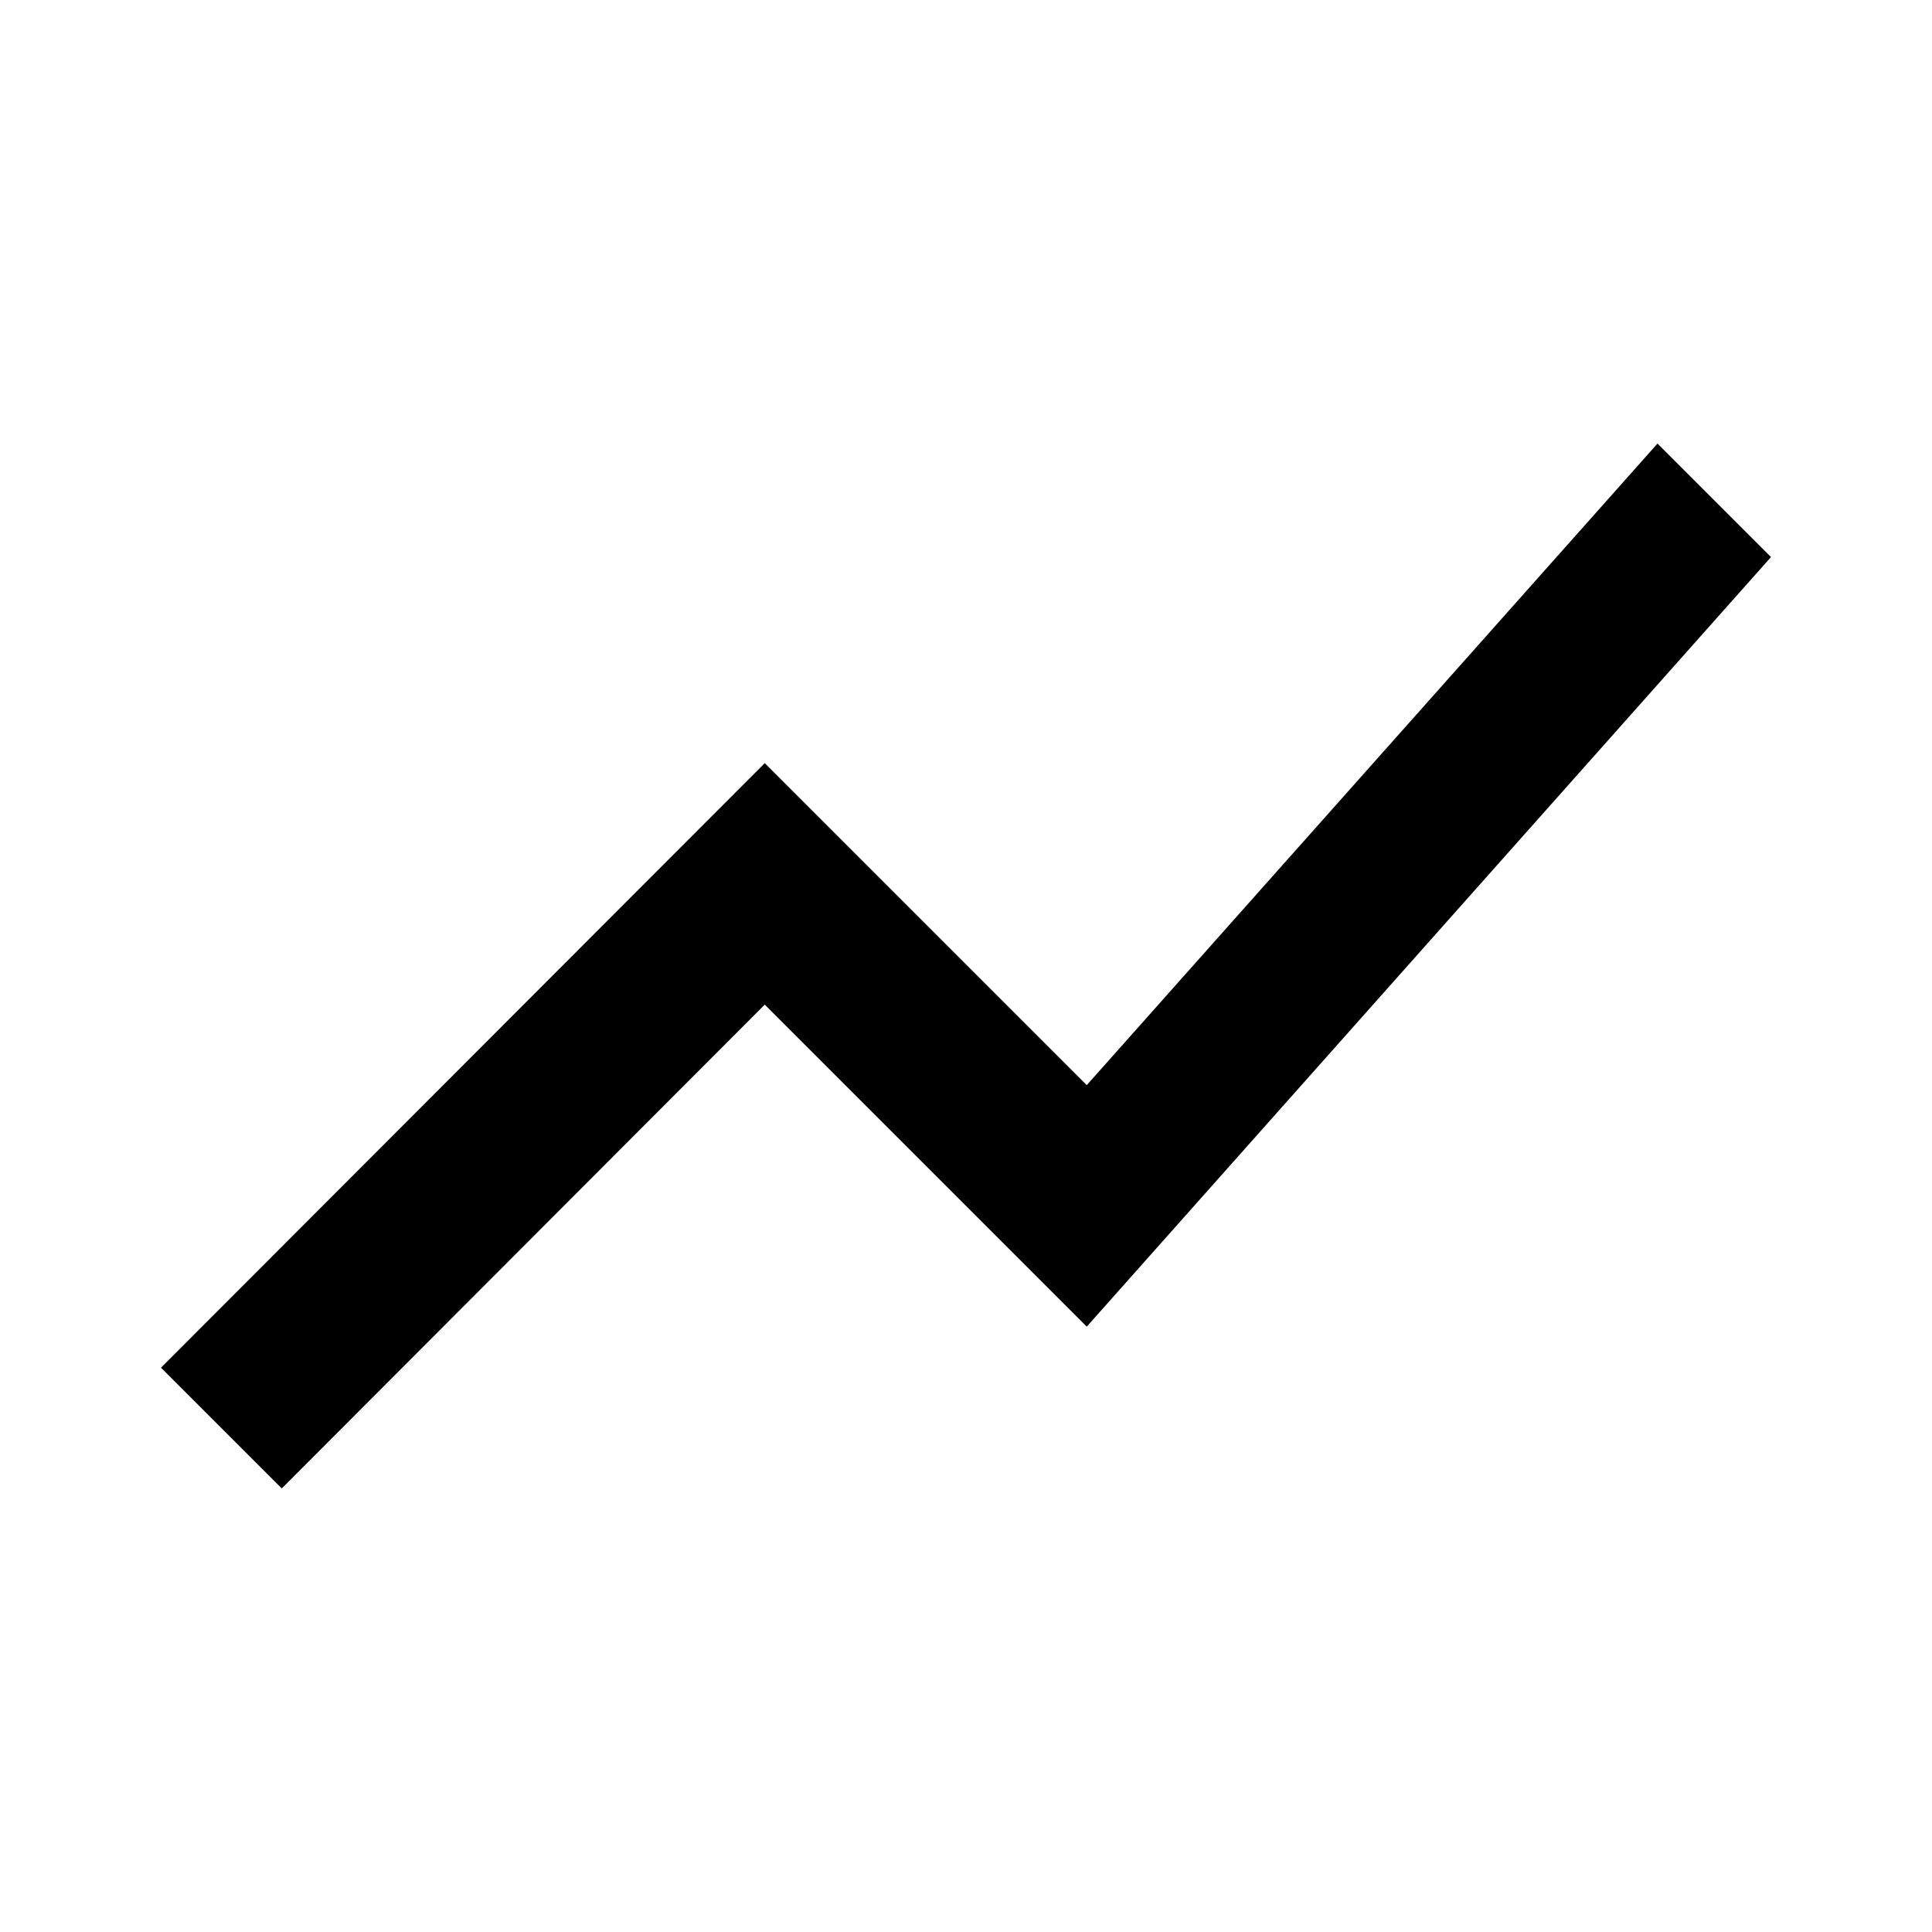
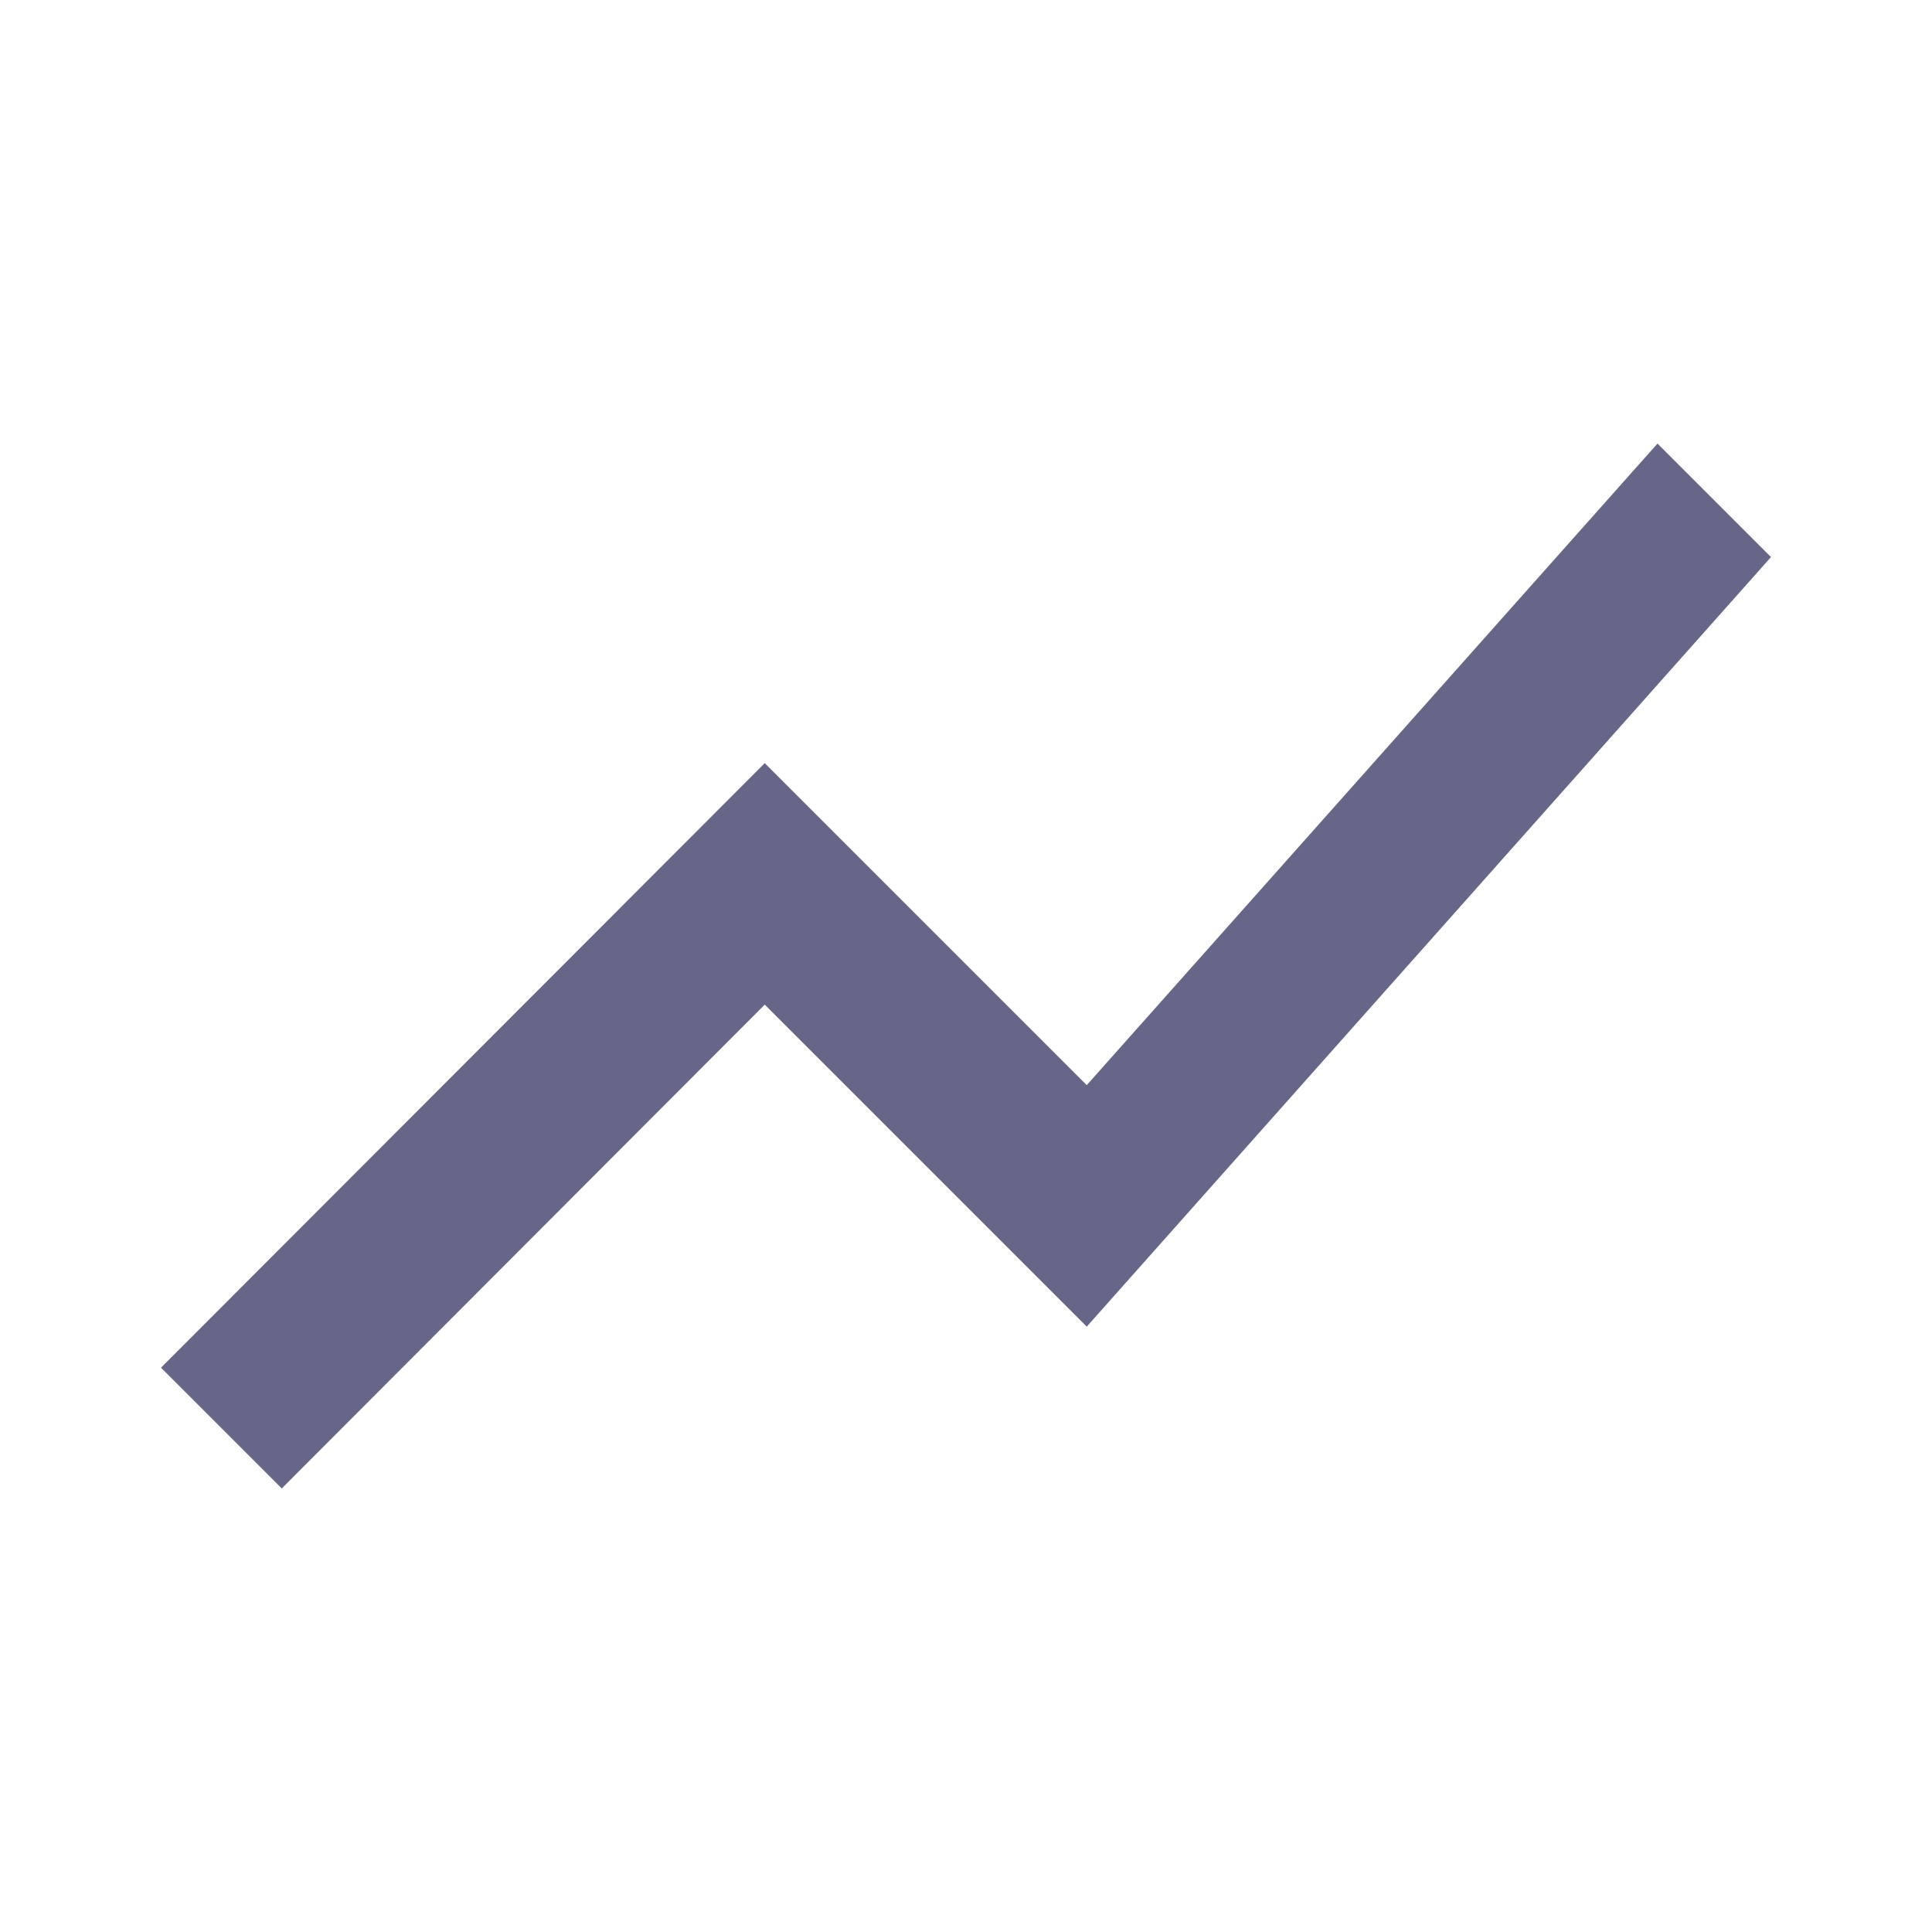
<svg xmlns="http://www.w3.org/2000/svg" width="24" height="24" viewBox="0 0 24 24">
-   <path d="M3.5 18.49l6-6.01 4 4L22 6.92l-1.41-1.41-7.09 7.97-4-4L2 16.99z" />
+   <path fill="#668" d="M3.5 18.49l6-6.01 4 4L22 6.92l-1.41-1.41-7.09 7.97-4-4L2 16.99z" />
  <path fill="none" d="M0 0h24v24H0z" />
</svg>
